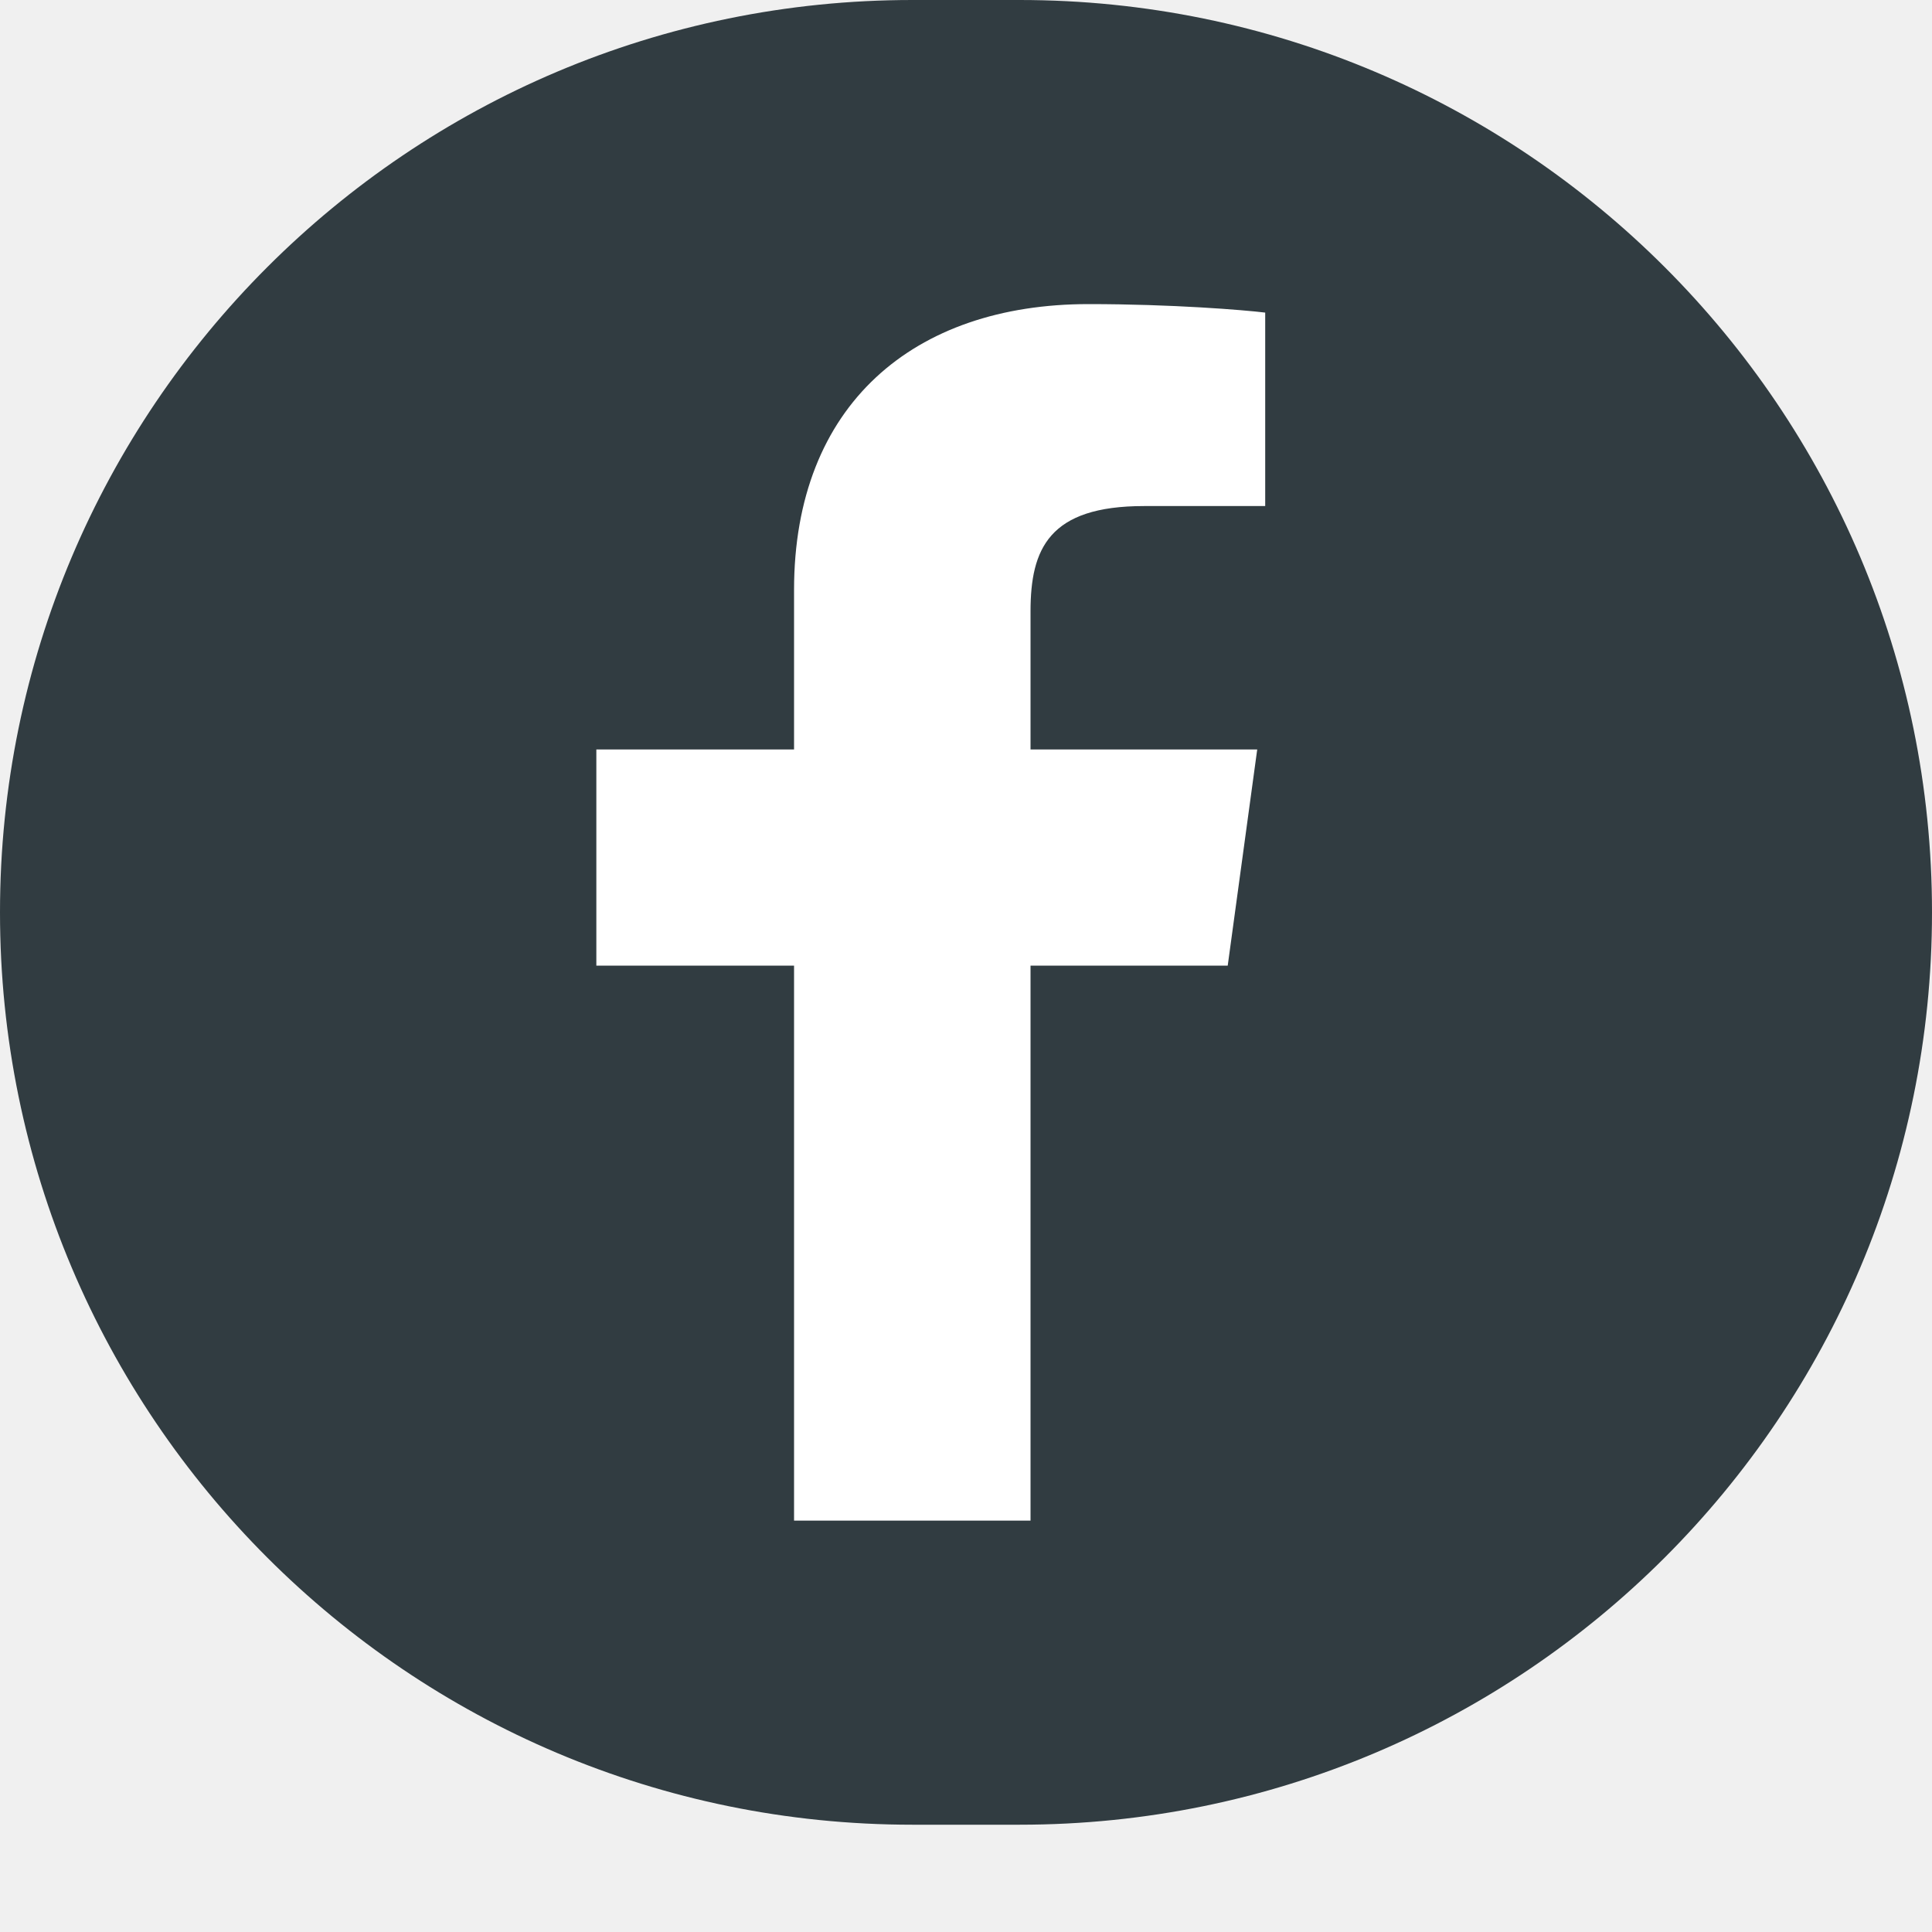
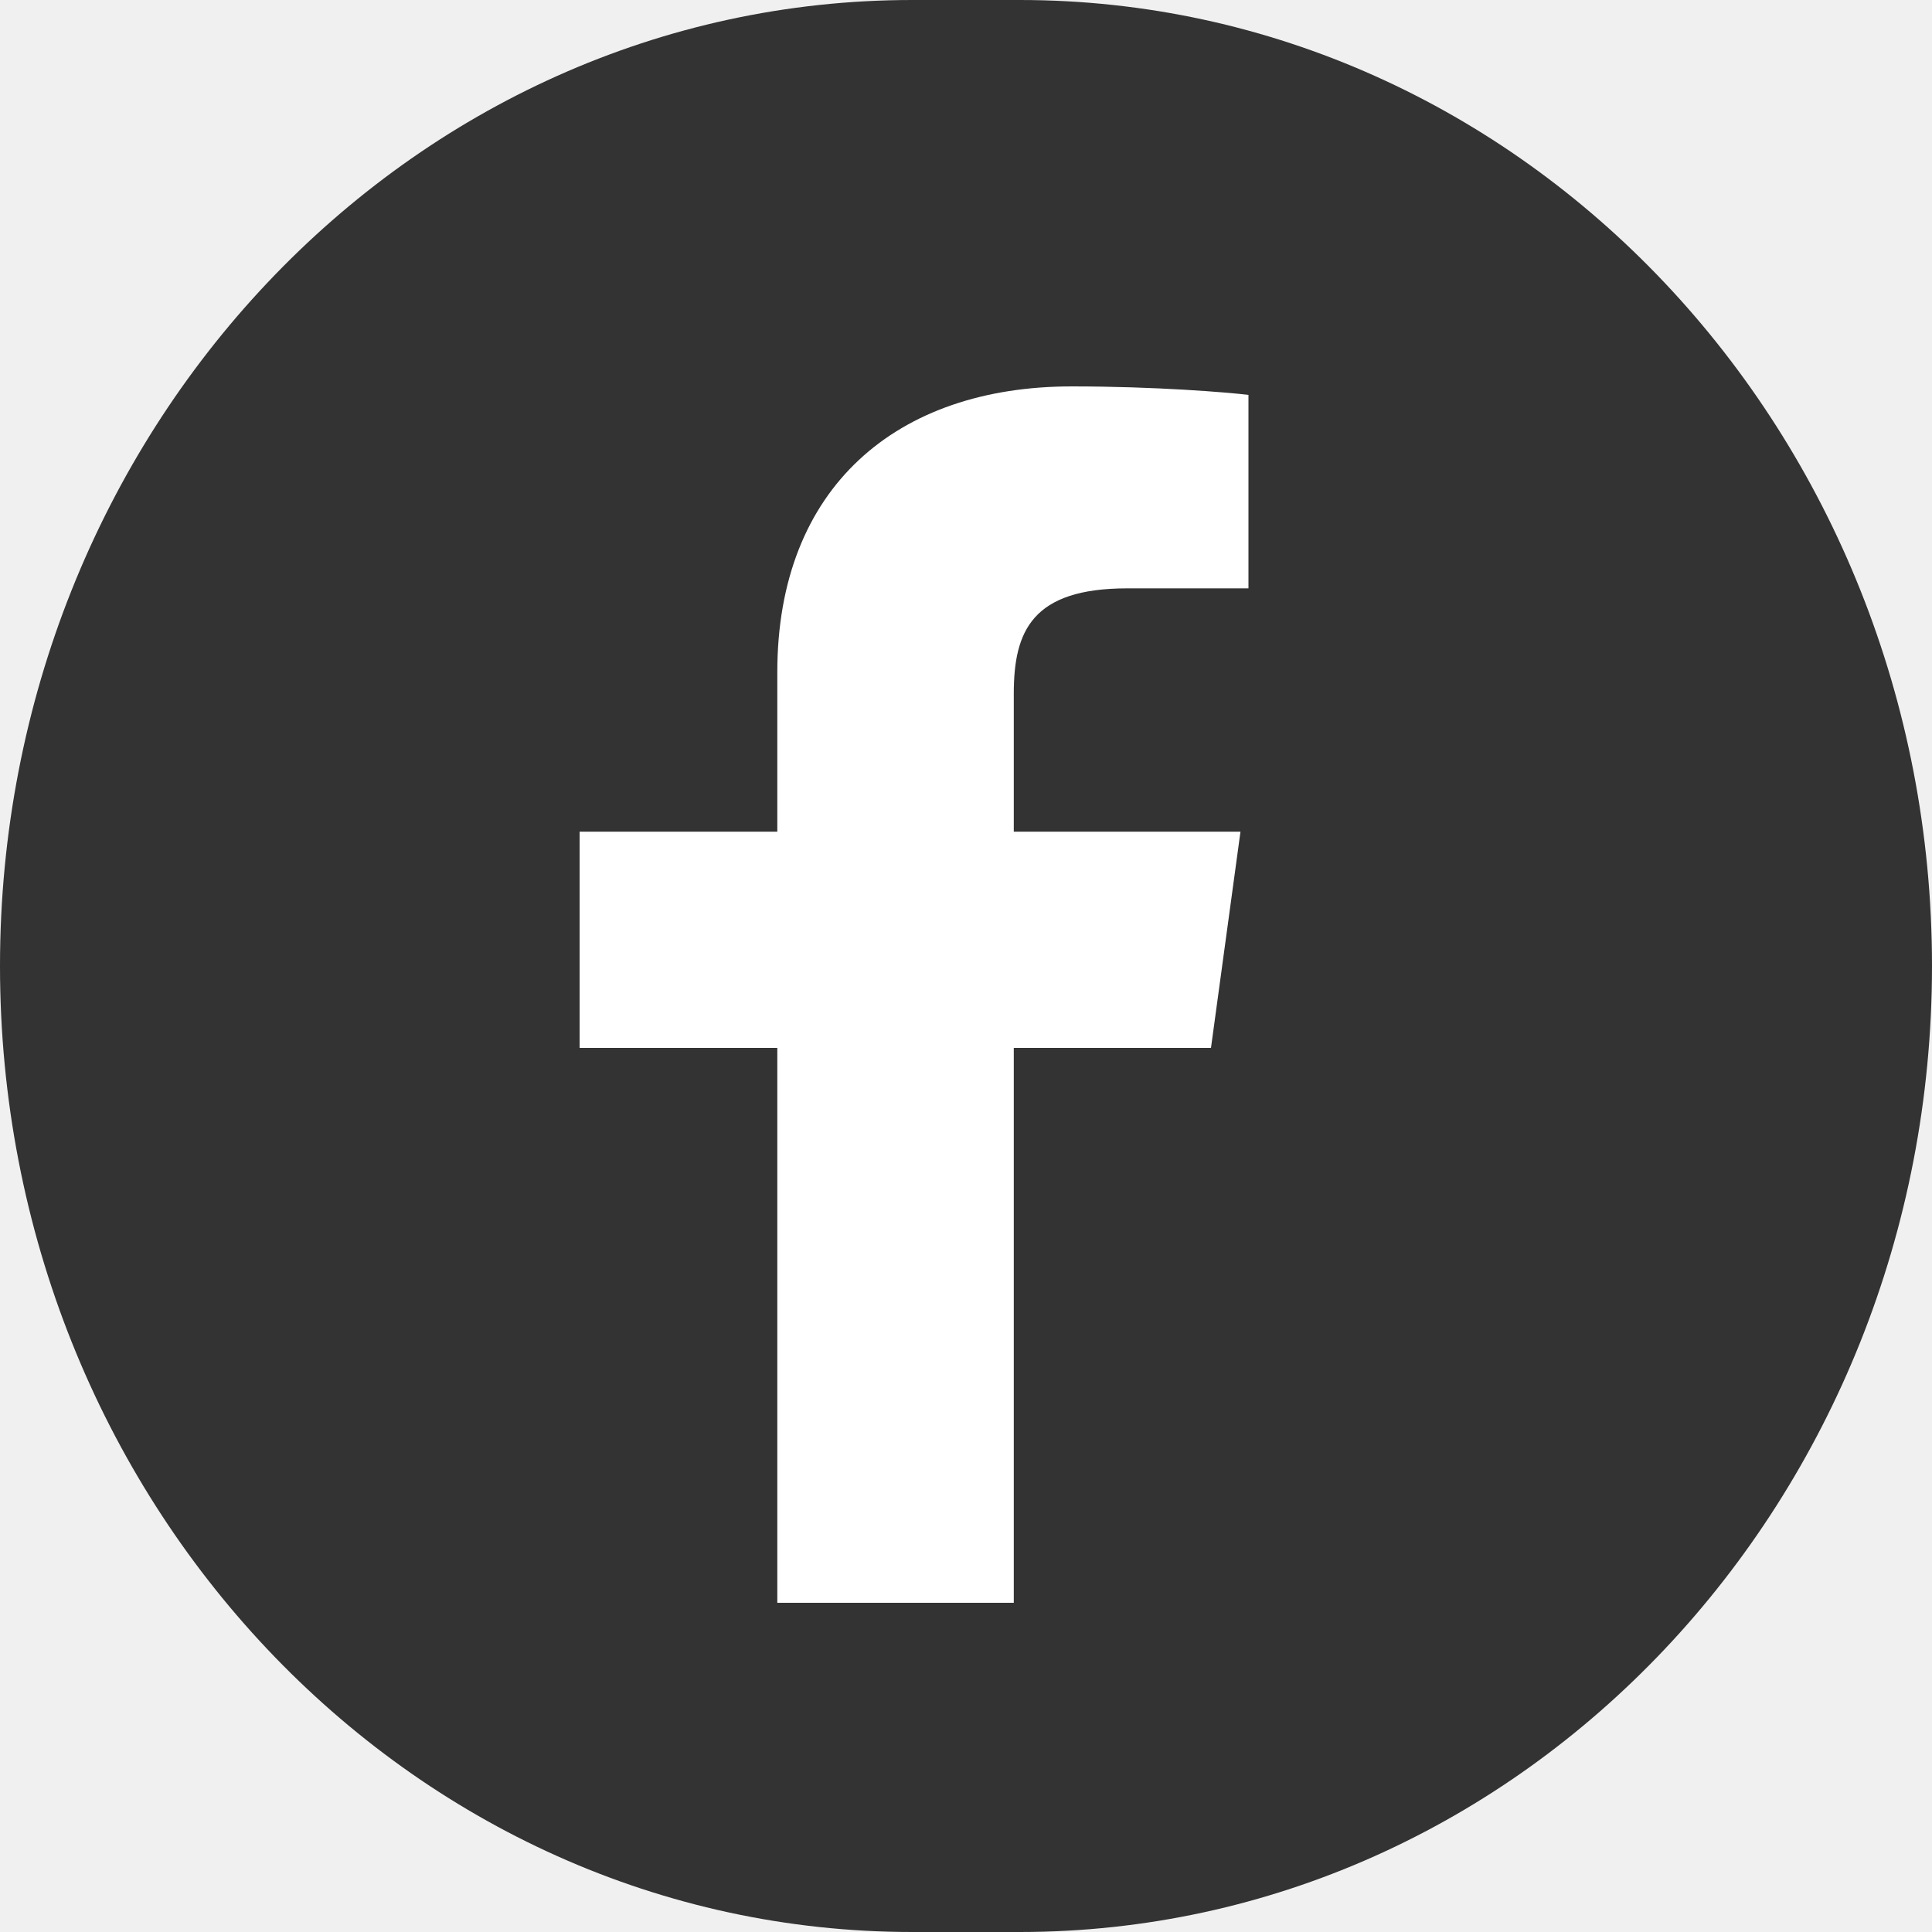
<svg xmlns="http://www.w3.org/2000/svg" width="15" height="15" viewBox="0 0 15 15" fill="none">
-   <rect width="15" height="14.167" rx="7.083" fill="#313C41" />
-   <path d="M8.001 11.806V7.497H9.532L9.761 5.819H8.001V4.747C8.001 4.261 8.144 3.929 8.882 3.929L9.823 3.929V2.427C9.66 2.407 9.102 2.361 8.451 2.361C7.094 2.361 6.165 3.143 6.165 4.58V5.819H4.63V7.497H6.165V11.806L8.001 11.806Z" fill="white" />
+   <path d="M7.917 0H7.083C3.171 0 0 3.358 0 7.5V7.5C0 11.642 3.171 15 7.083 15H7.917C11.829 15 15 11.642 15 7.5V7.5C15 3.358 11.829 0 7.917 0Z" fill="#333333" />
+   <path d="M7.871 12.444V8.136H9.402L9.631 6.457H7.871V5.385C7.871 4.899 8.014 4.568 8.752 4.568L9.693 4.568V3.066C9.53 3.046 8.972 3 8.321 3C6.964 3 6.035 3.782 6.035 5.219V6.457H4.5V8.136H6.035V12.444L7.871 12.444Z" fill="white" />
</svg>
